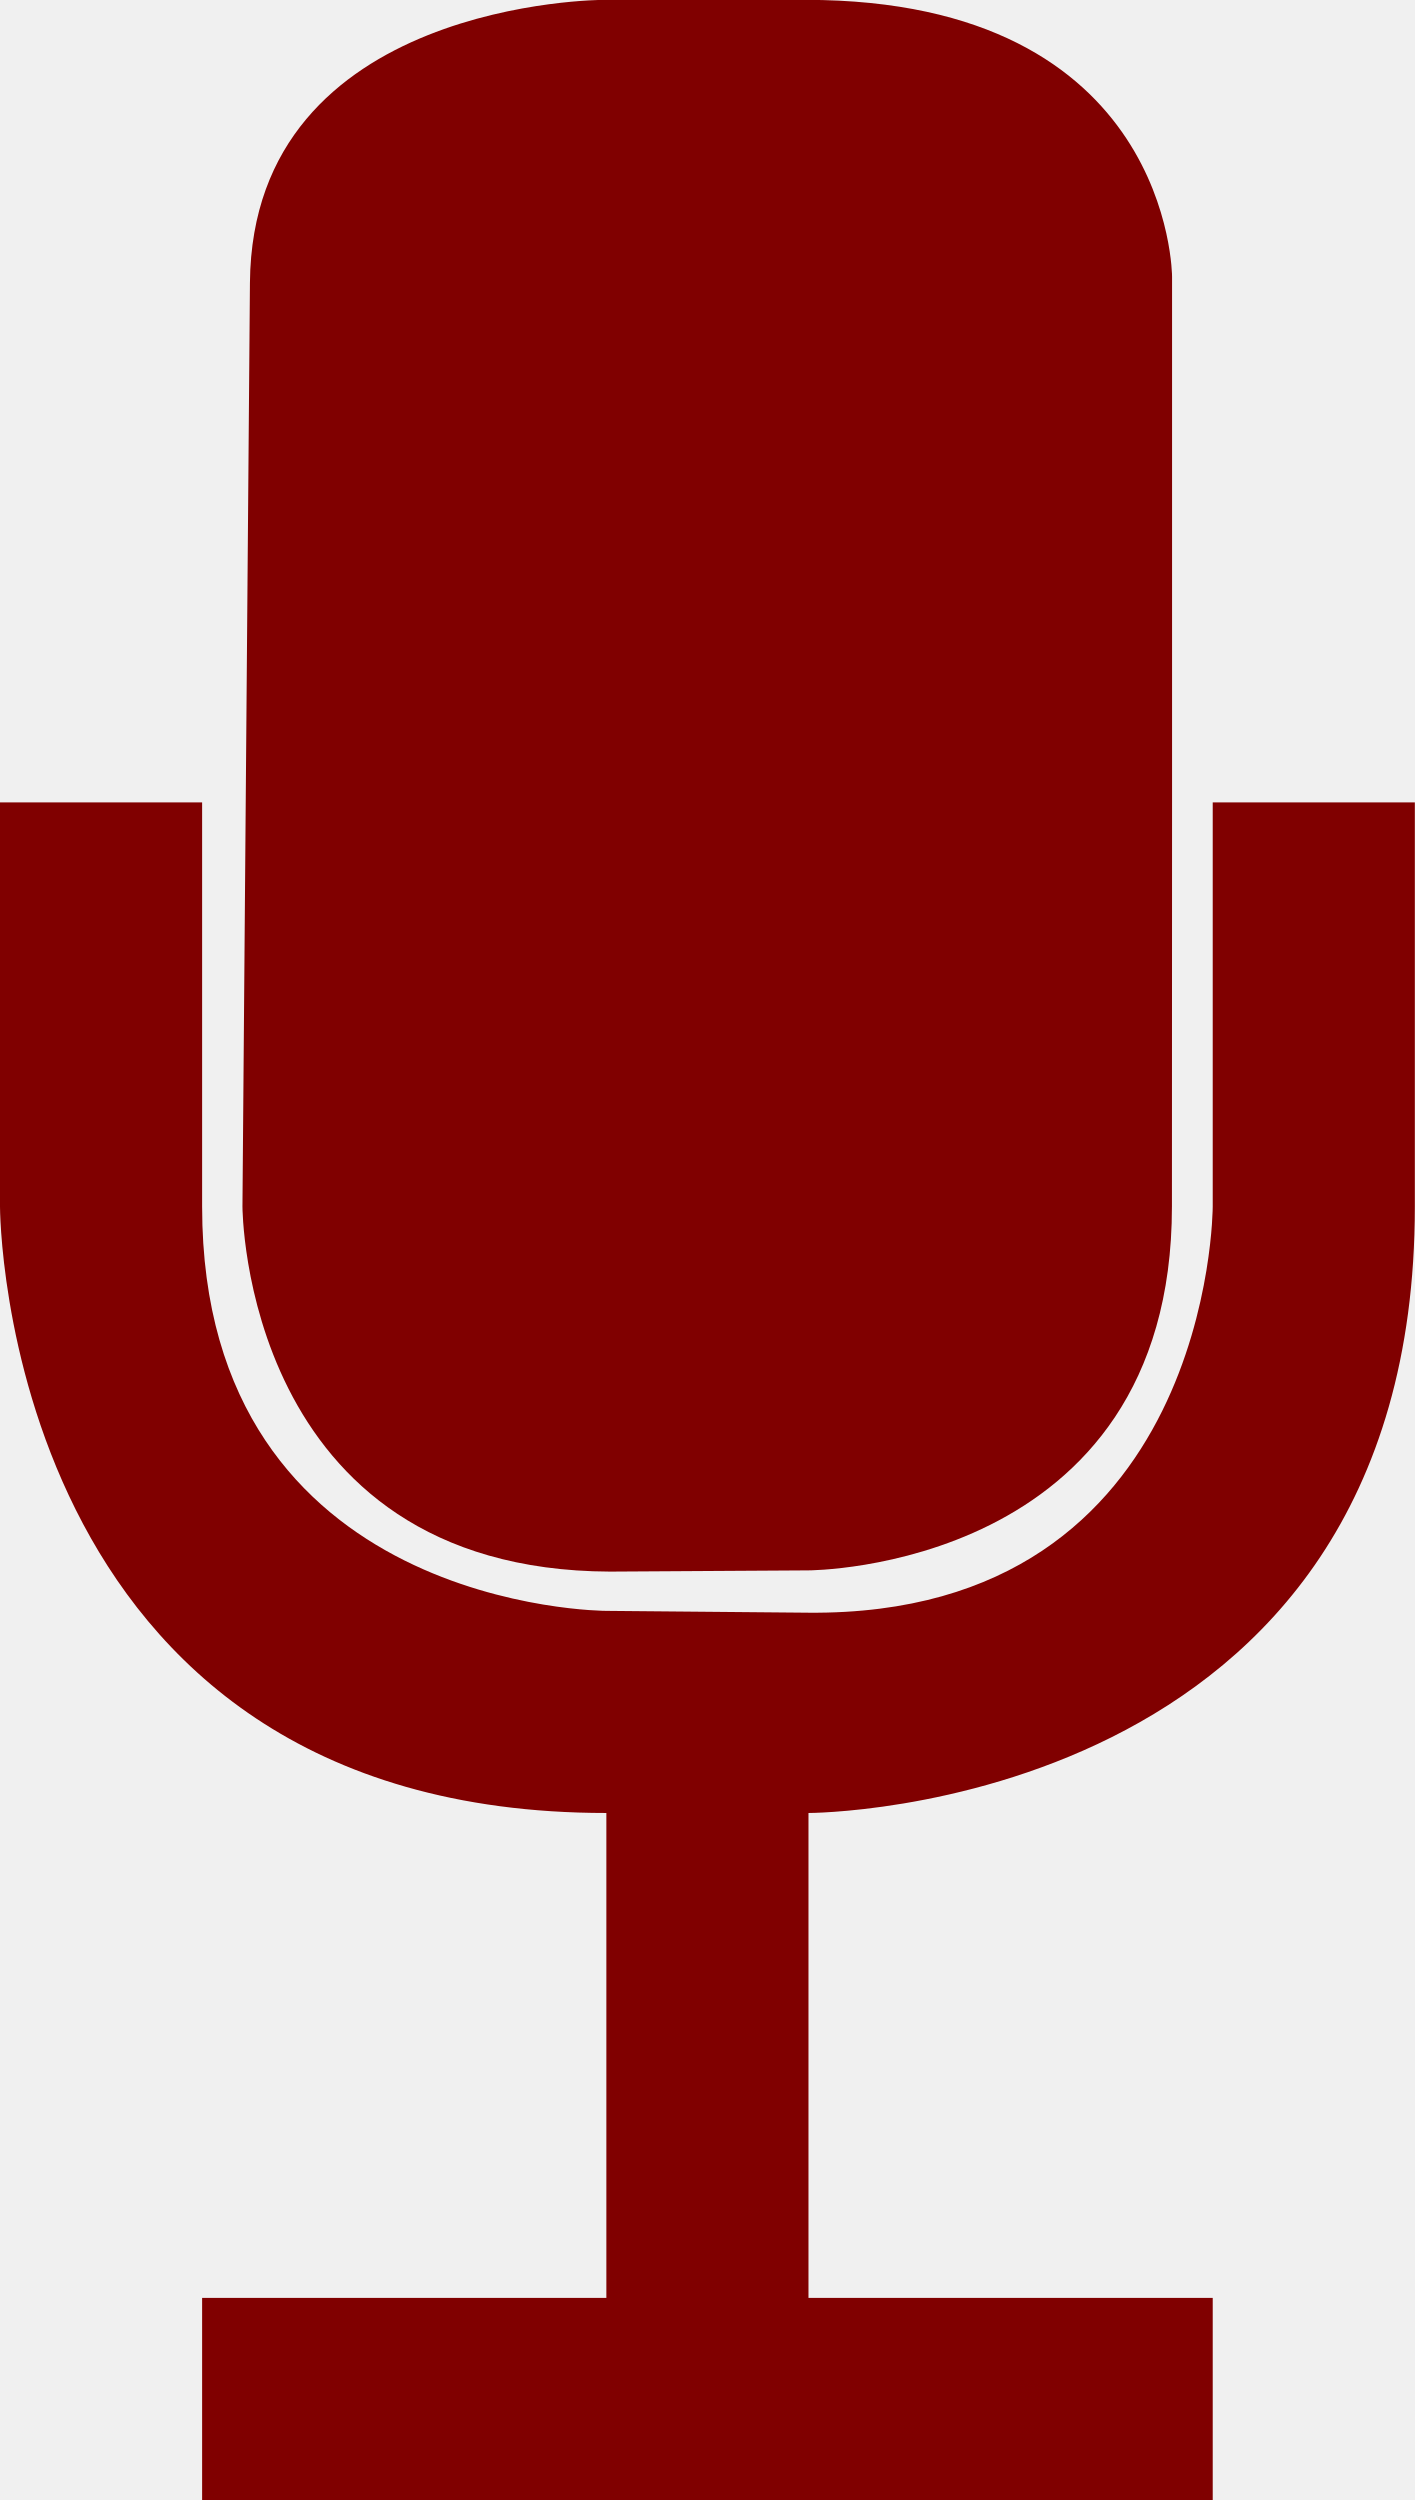
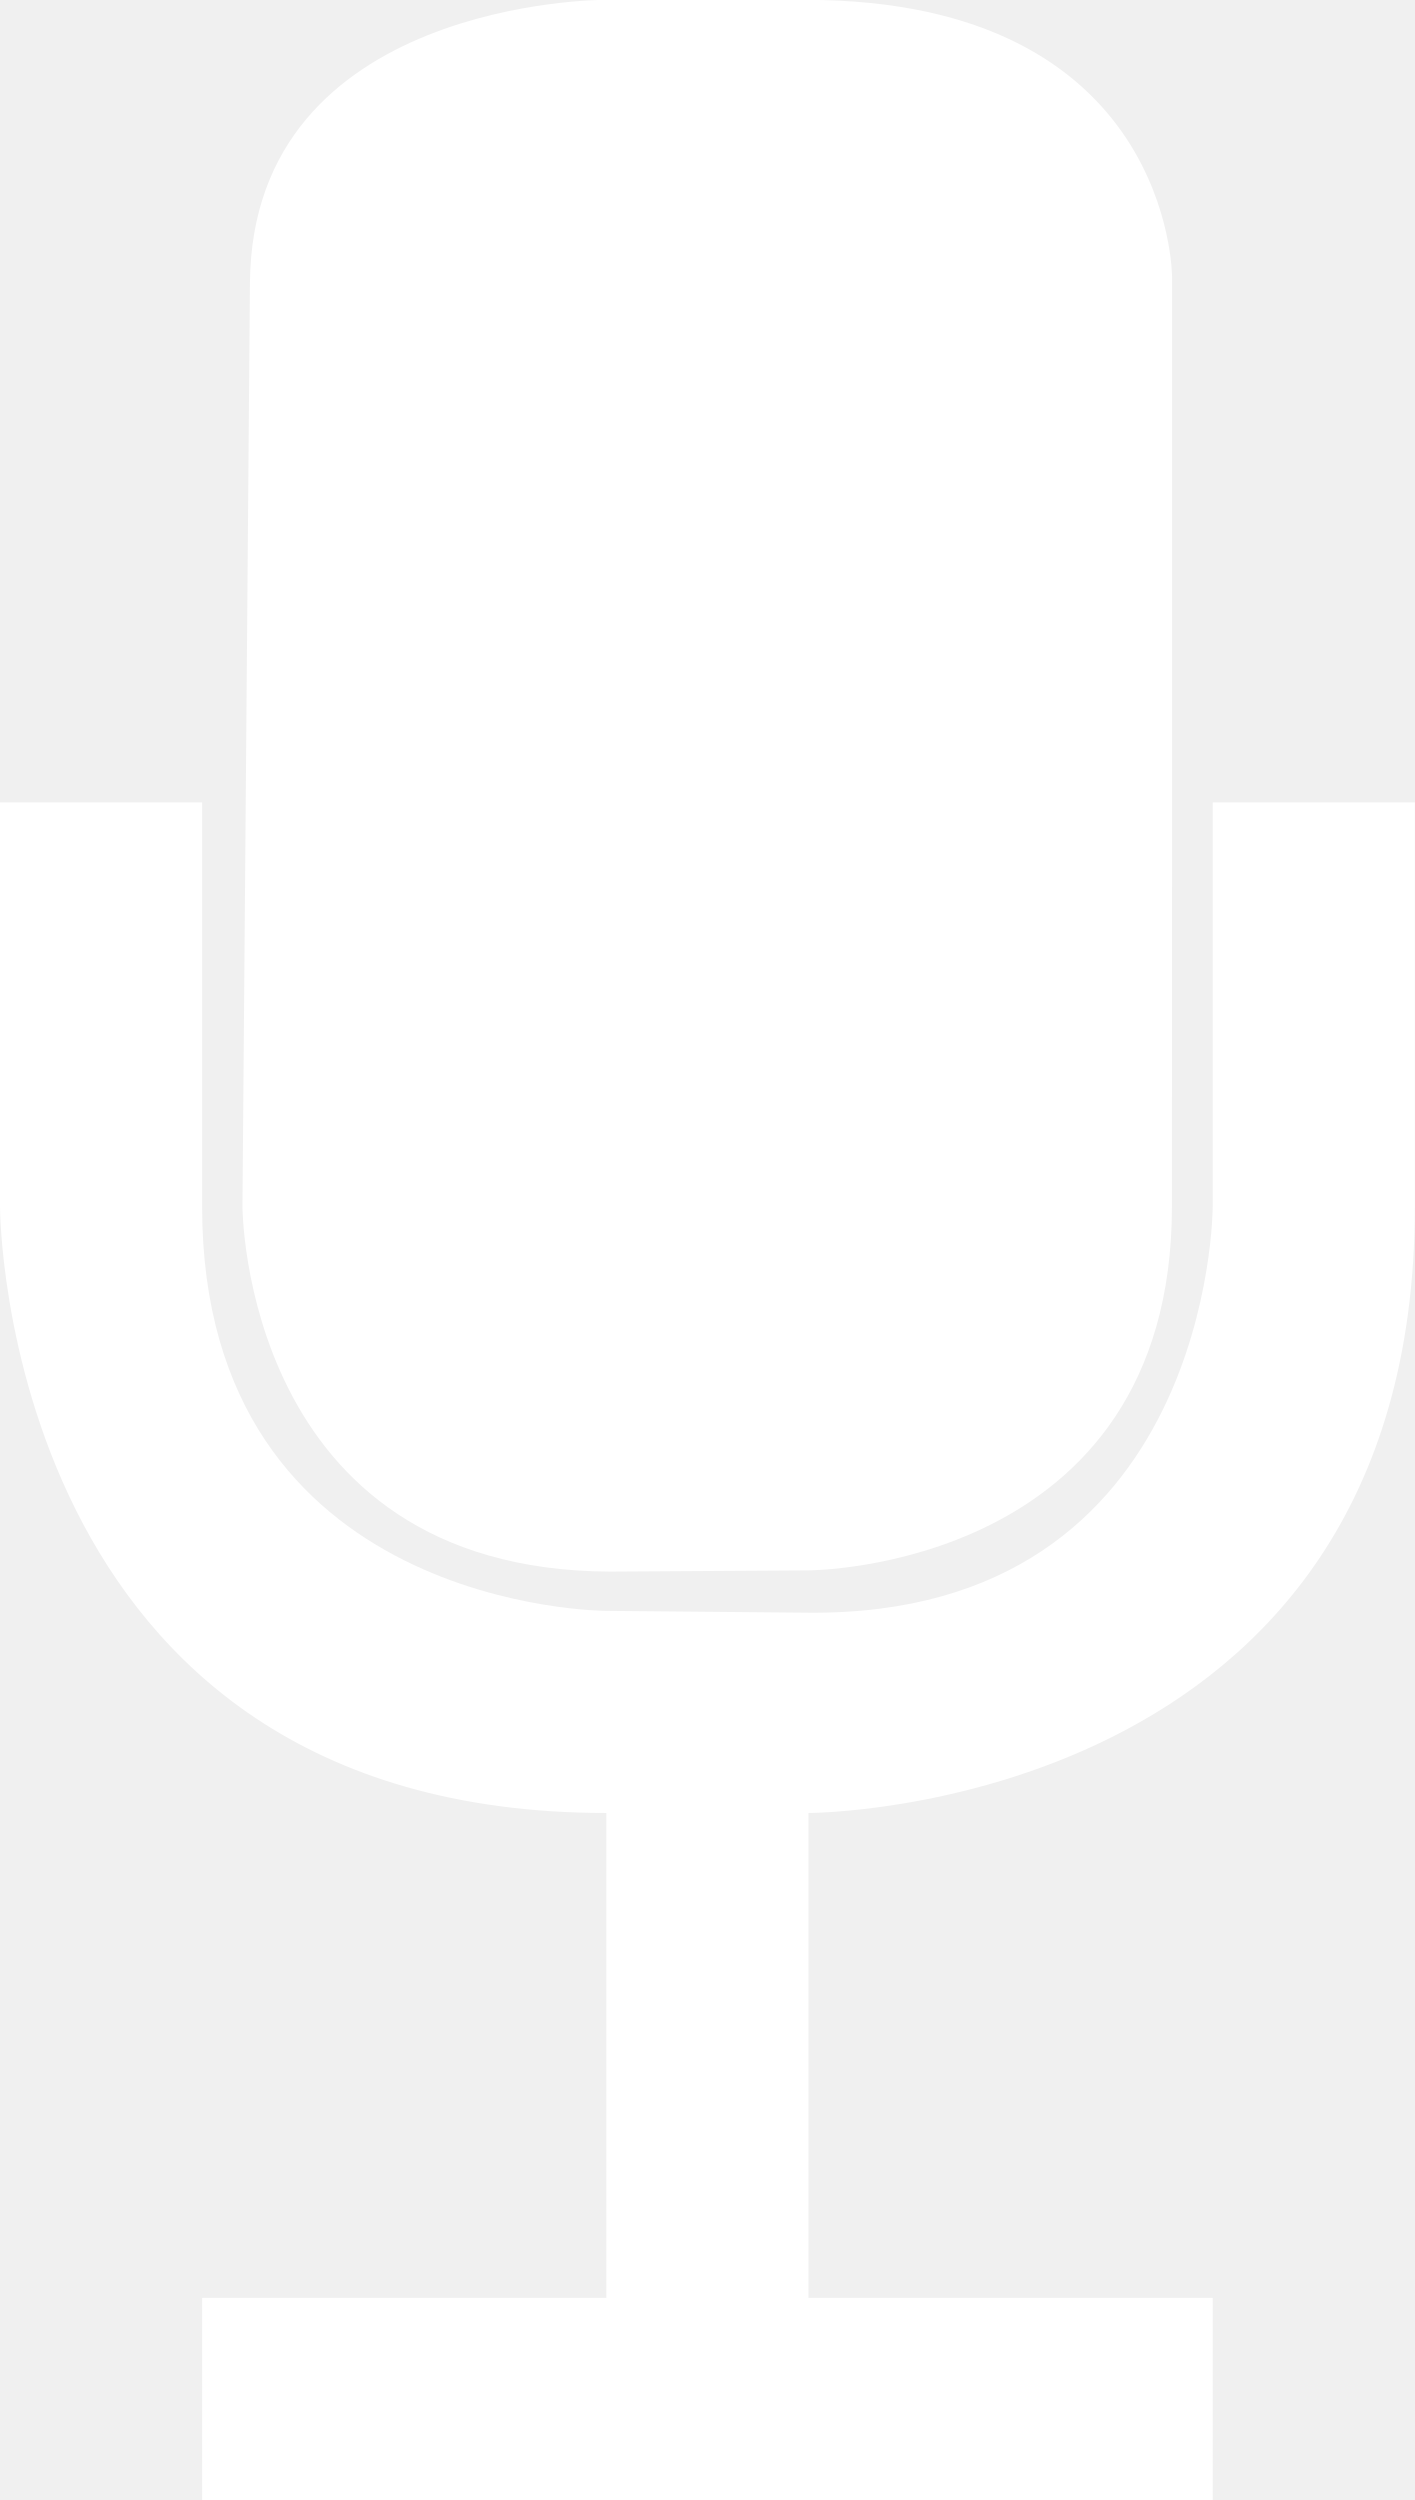
<svg xmlns="http://www.w3.org/2000/svg" width="9.26mm" height="16.364mm" viewBox="0 0 9.26 16.364" version="1.1" id="svg8">
  <defs id="defs2" />
  <g id="layer1" transform="translate(0,-280.6359)">
-     <path style="fill:#800000;fill-opacity:1;stroke:none;stroke-width:0.265px;stroke-linecap:butt;stroke-linejoin:miter;stroke-opacity:1" d="m 0,285.888 v 2.646 c 0,0 0,3.969 3.969,3.969 h 1.323 c 0,0 3.969,0 3.969,-3.969 l 1e-6,-2.646 H 7.938 v 2.646 c 0,0 -1.029e-4,2.681 -2.646,2.658 l -1.323,-0.012 c 0,0 -2.646,0 -2.646,-2.646 v -2.646 z" id="path841" />
-     <path style="fill:#800000;fill-opacity:1;stroke:none;stroke-width:0.265px;stroke-linecap:butt;stroke-linejoin:miter;stroke-opacity:1" d="m 1.587,288.533 c 0,0 0,2.381 2.406,2.39 l 1.298,-0.008 c 0,0 2.38,-3.5e-4 2.38,-2.382 l 8.503e-4,-2.646 v -3.44 c 0,0 0,-1.812 -2.399,-1.812 H 3.951 c 0,0 -2.3,6e-5 -2.315,1.852 z" id="path843" />
-     <path style="fill:#800000;fill-opacity:1;stroke:none;stroke-width:0.265px;stroke-linecap:butt;stroke-linejoin:miter;stroke-opacity:1" d="m 3.969,292.502 1.7e-6,3.175 H 1.323 V 297 h 6.615 v -1.323 H 5.292 l -2.2e-6,-3.175 z" id="path845" />
+     <path style="fill:#ffffff;fill-opacity:1;stroke:none;stroke-width:0.265px;stroke-linecap:butt;stroke-linejoin:miter;stroke-opacity:1" d="m 0,285.888 v 2.646 c 0,0 0,3.969 3.969,3.969 h 1.323 c 0,0 3.969,0 3.969,-3.969 l 1e-6,-2.646 H 7.938 v 2.646 c 0,0 -1.029e-4,2.681 -2.646,2.658 l -1.323,-0.012 c 0,0 -2.646,0 -2.646,-2.646 v -2.646 z" id="path841" />
+     <path style="fill:#ffffff;fill-opacity:1;stroke:none;stroke-width:0.265px;stroke-linecap:butt;stroke-linejoin:miter;stroke-opacity:1" d="m 1.587,288.533 c 0,0 0,2.381 2.406,2.39 l 1.298,-0.008 c 0,0 2.38,-3.5e-4 2.38,-2.382 l 8.503e-4,-2.646 v -3.44 c 0,0 0,-1.812 -2.399,-1.812 H 3.951 c 0,0 -2.3,6e-5 -2.315,1.852 z" id="path843" />
+     <path style="fill:#ffffff;fill-opacity:1;stroke:none;stroke-width:0.265px;stroke-linecap:butt;stroke-linejoin:miter;stroke-opacity:1" d="m 3.969,292.502 1.7e-6,3.175 H 1.323 V 297 h 6.615 v -1.323 H 5.292 l -2.2e-6,-3.175 z" id="path845" />
  </g>
</svg>
